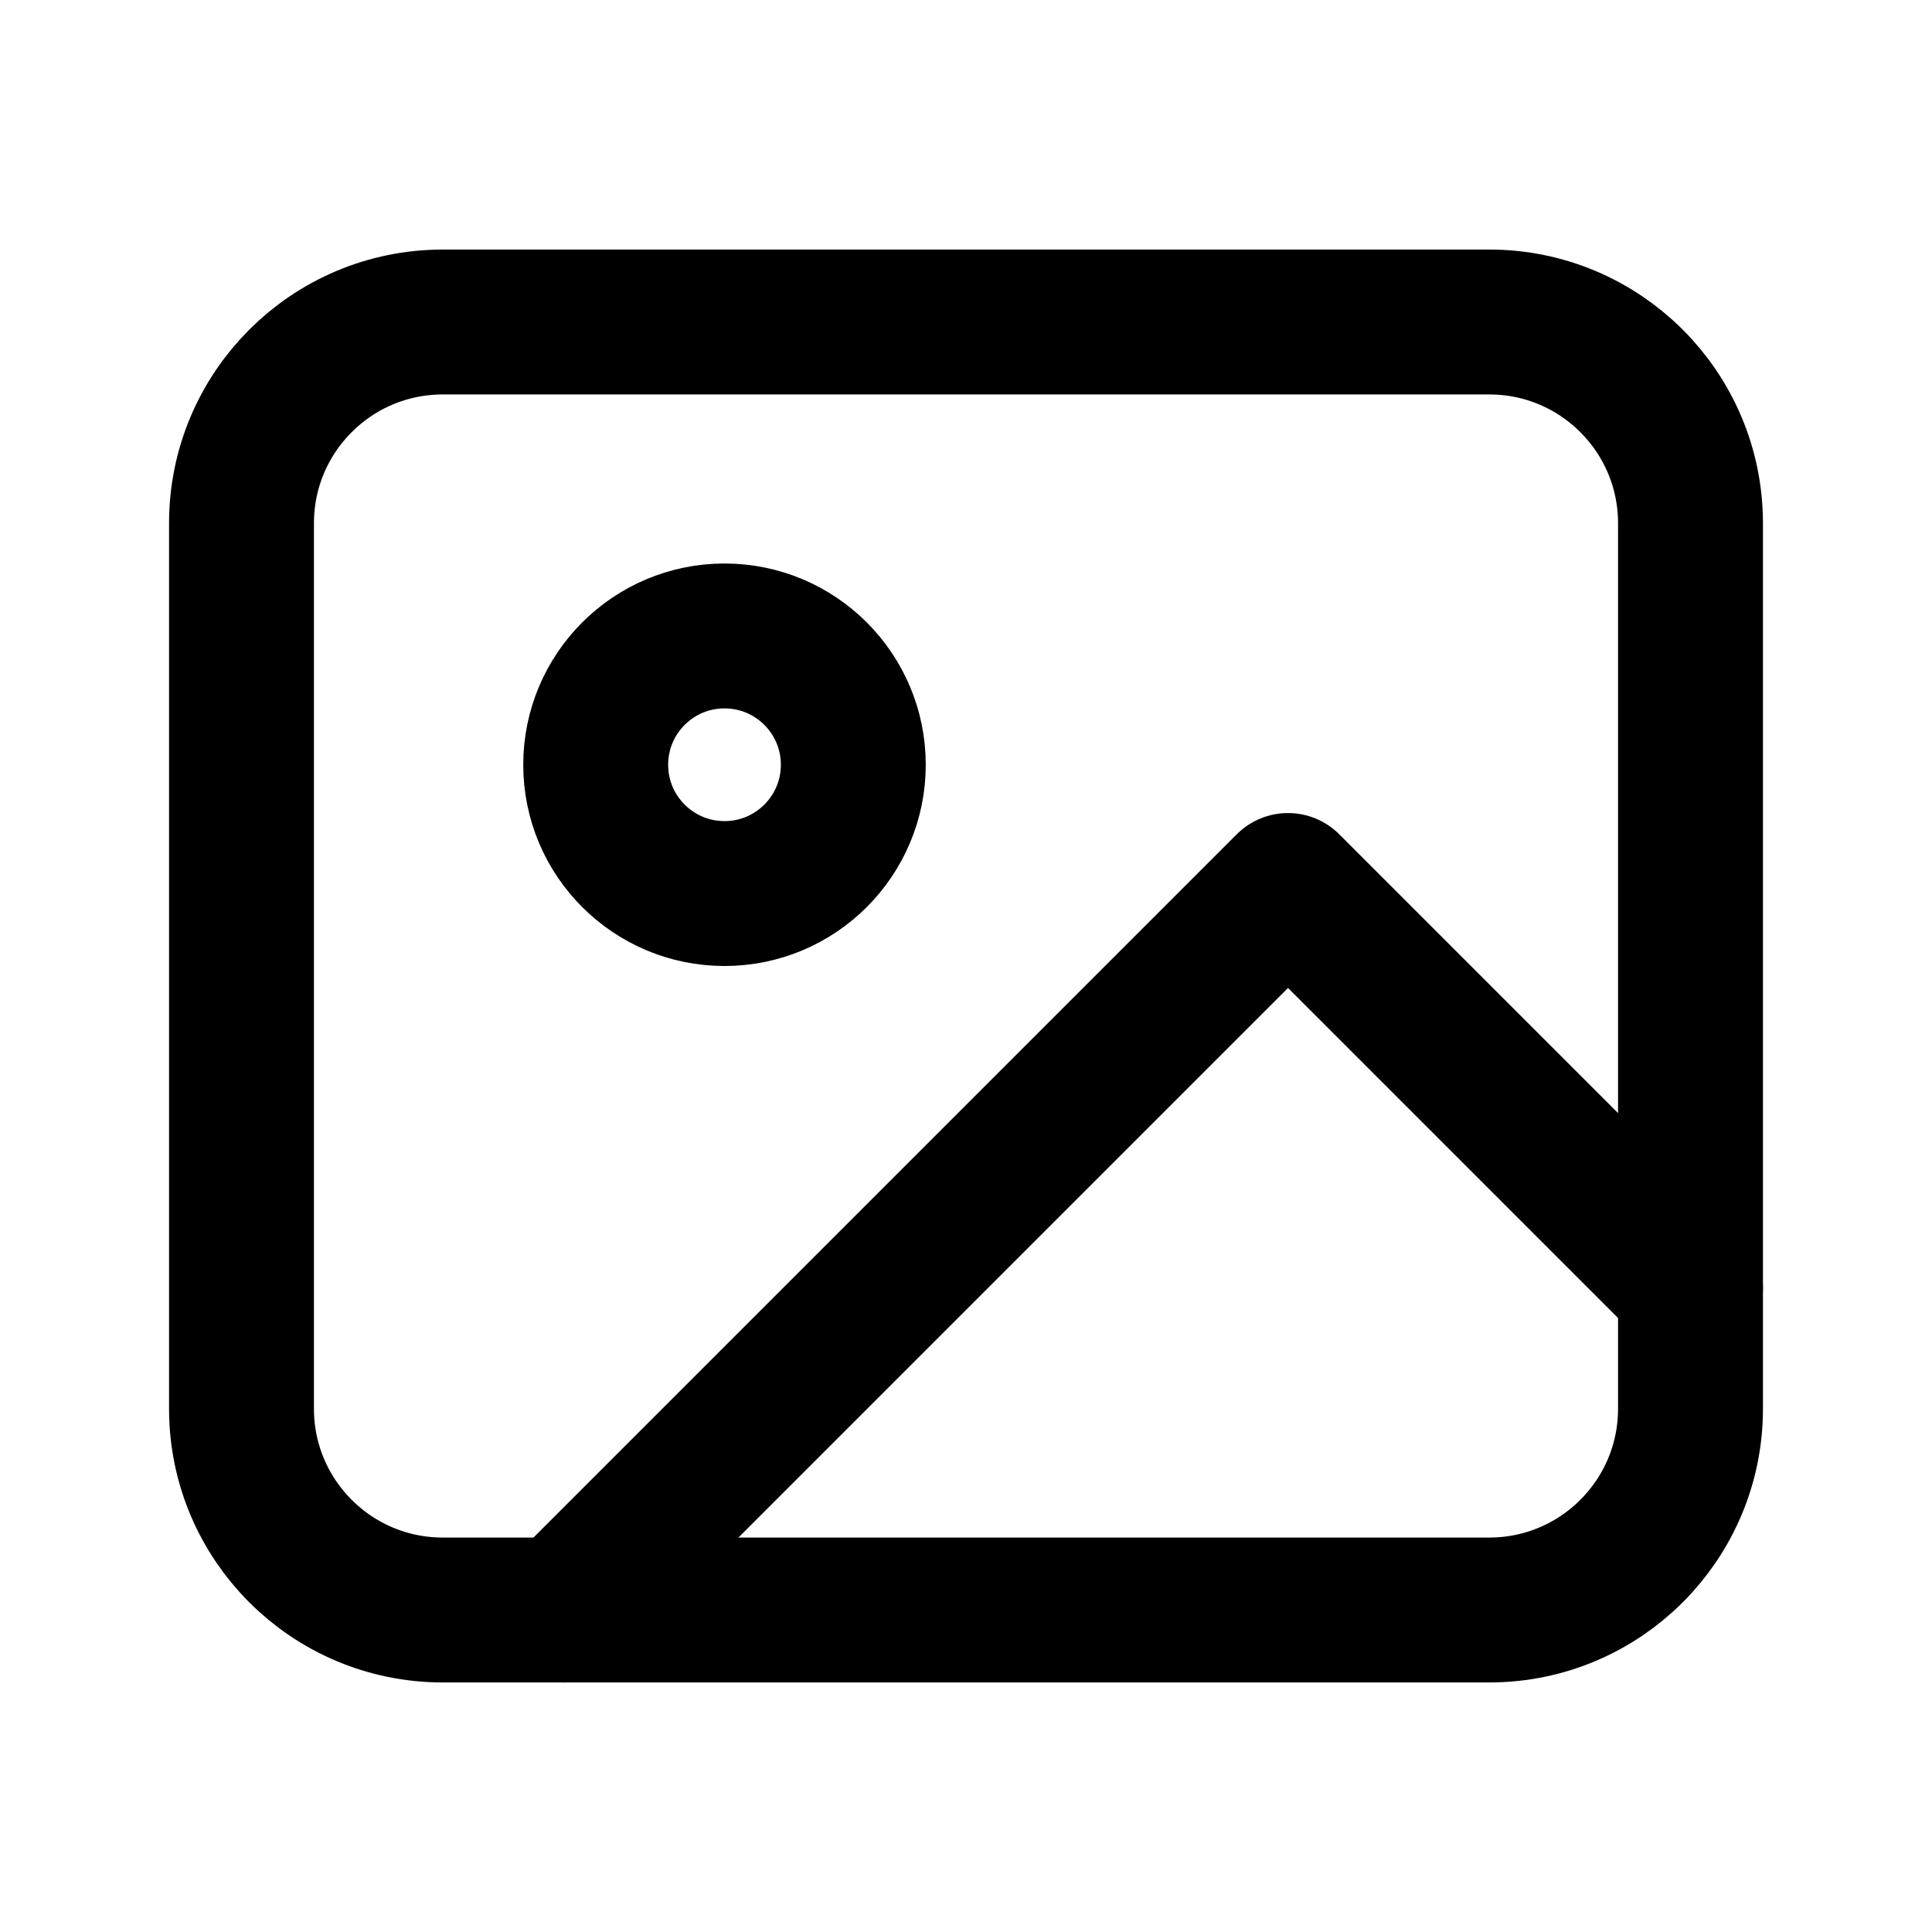
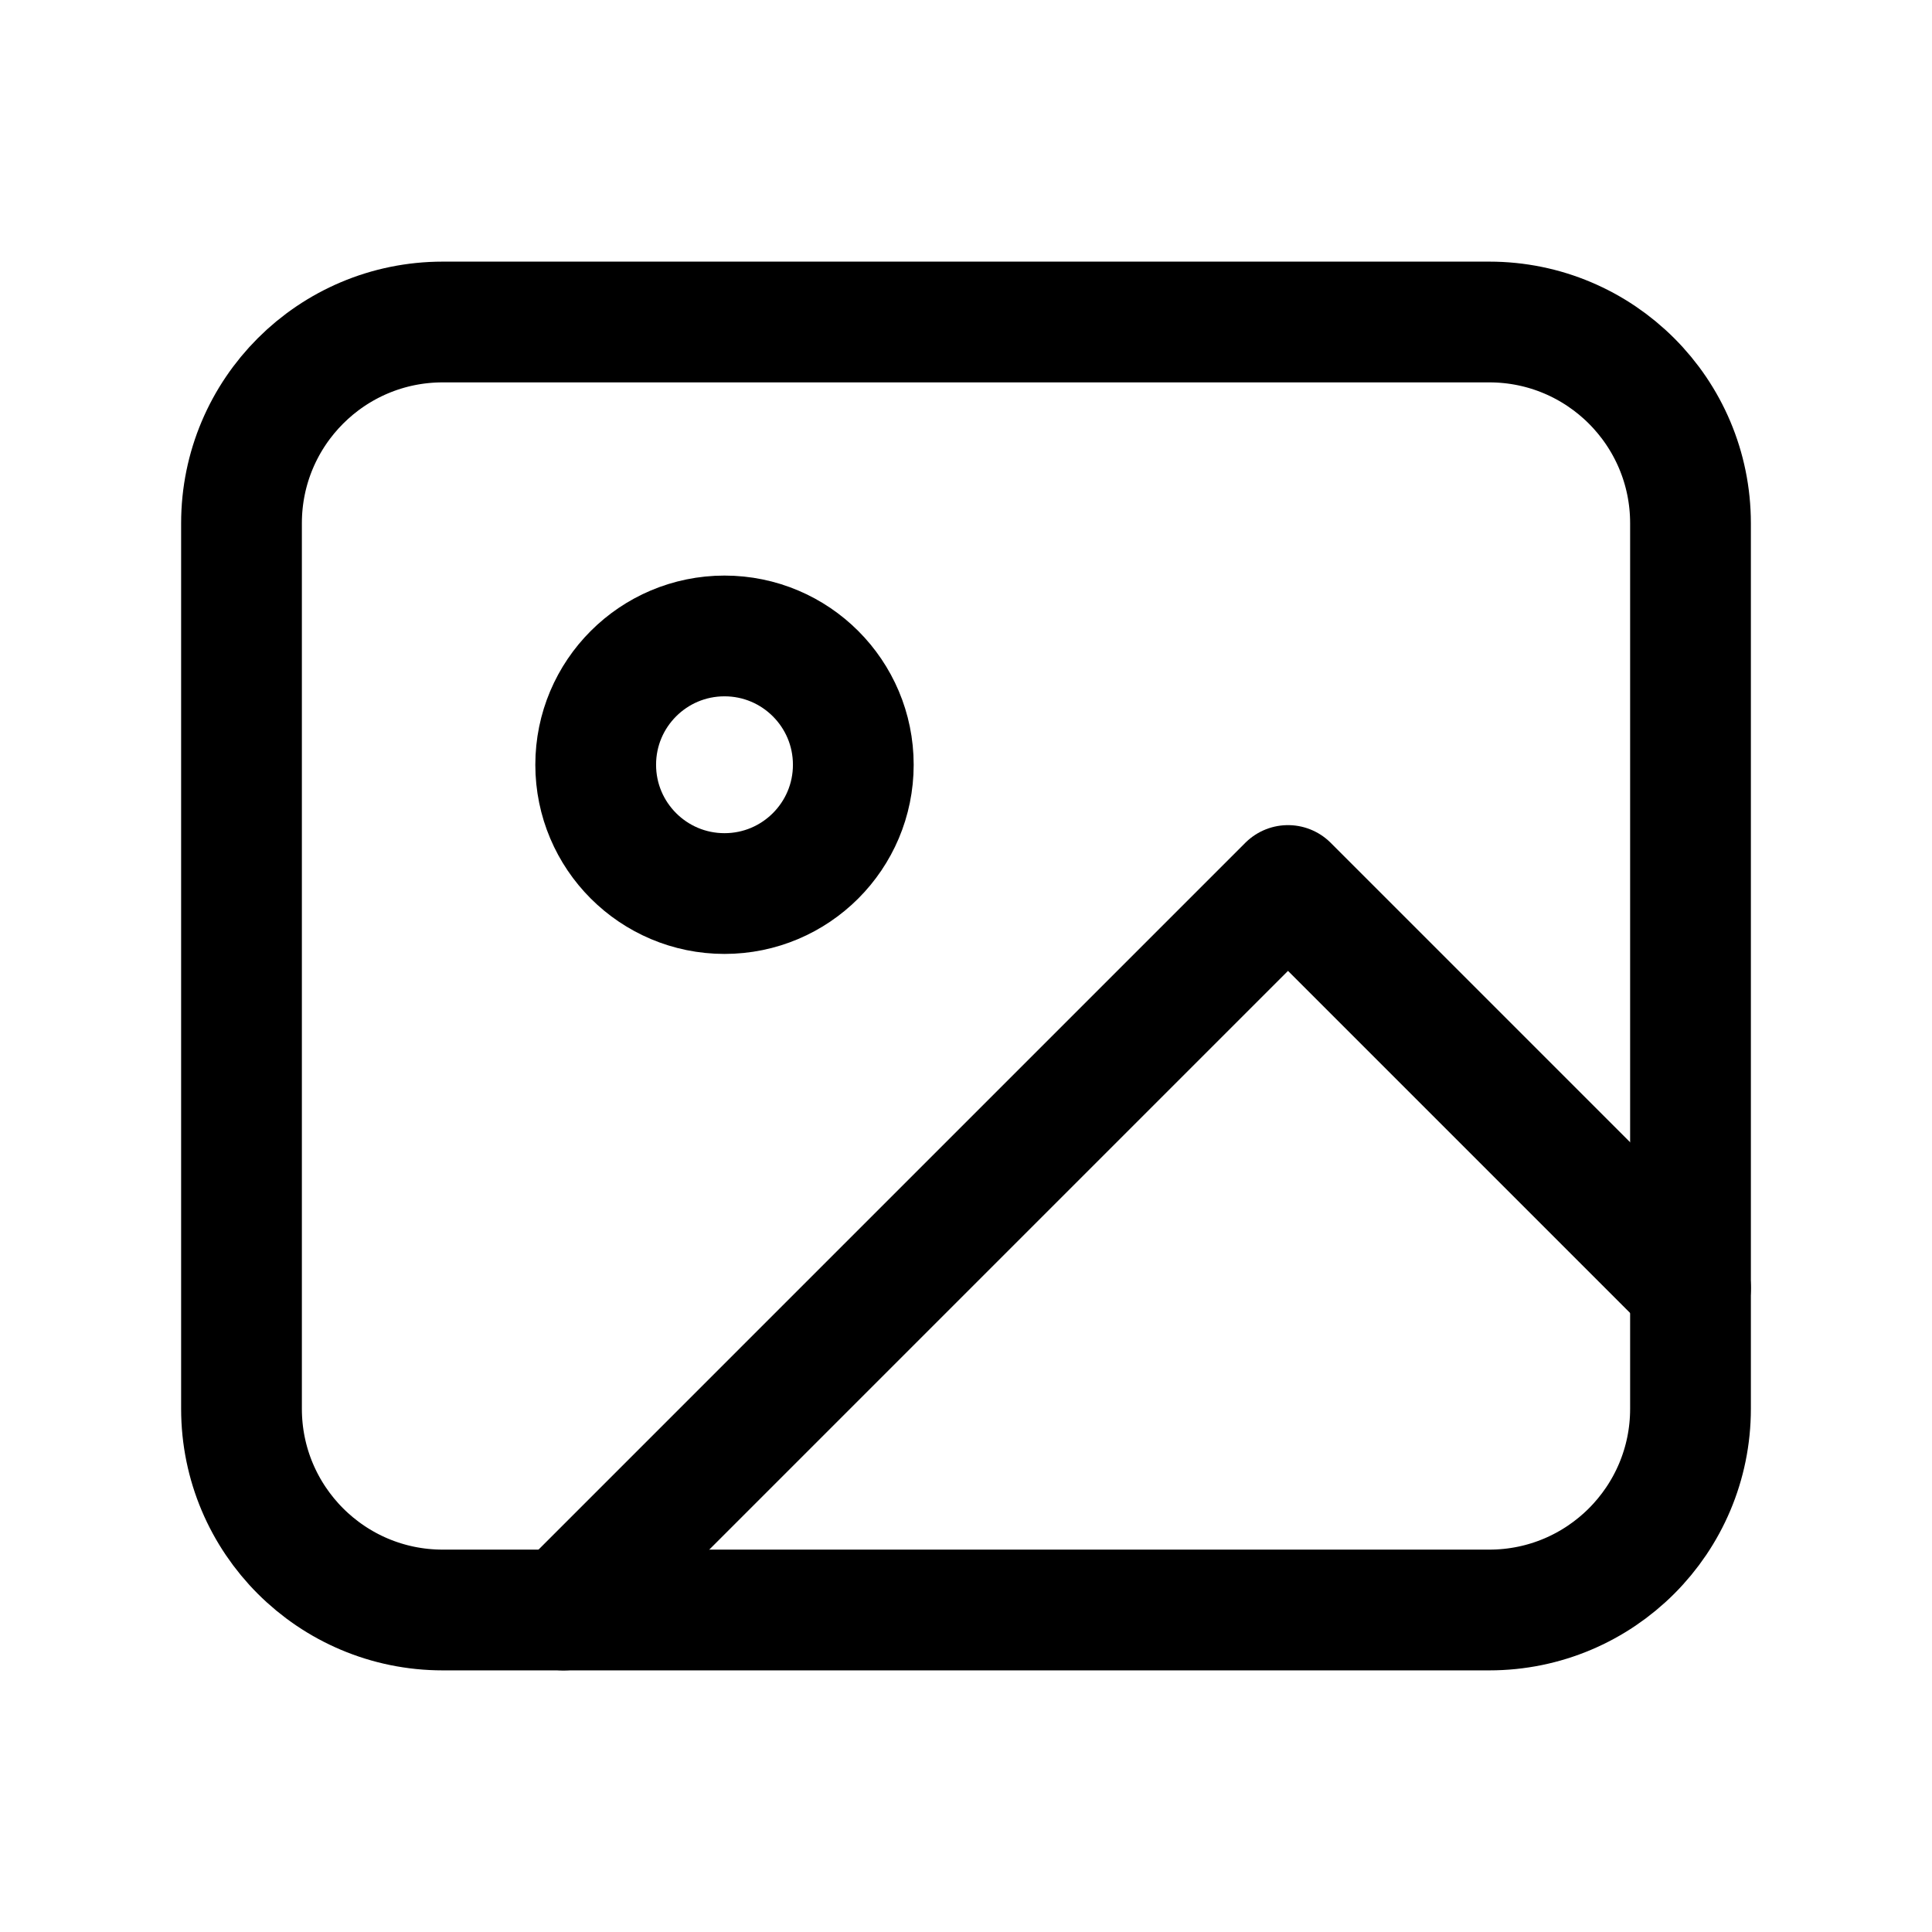
- <svg xmlns="http://www.w3.org/2000/svg" viewBox="0 0 24 24" fill="none" stroke="#000" stroke-width="1.8" stroke-linecap="round" stroke-linejoin="round">
+ <svg xmlns="http://www.w3.org/2000/svg" viewBox="0 0 24 24" fill="none" stroke="#000" stroke-width="1.5" stroke-linecap="round" stroke-linejoin="round">
  <rect x="3" y="4" width="18" height="16" rx="2.5" />
  <circle cx="9" cy="9.5" r="1.6" />
  <path d="m21 16-5-5-9 9" />
</svg>
